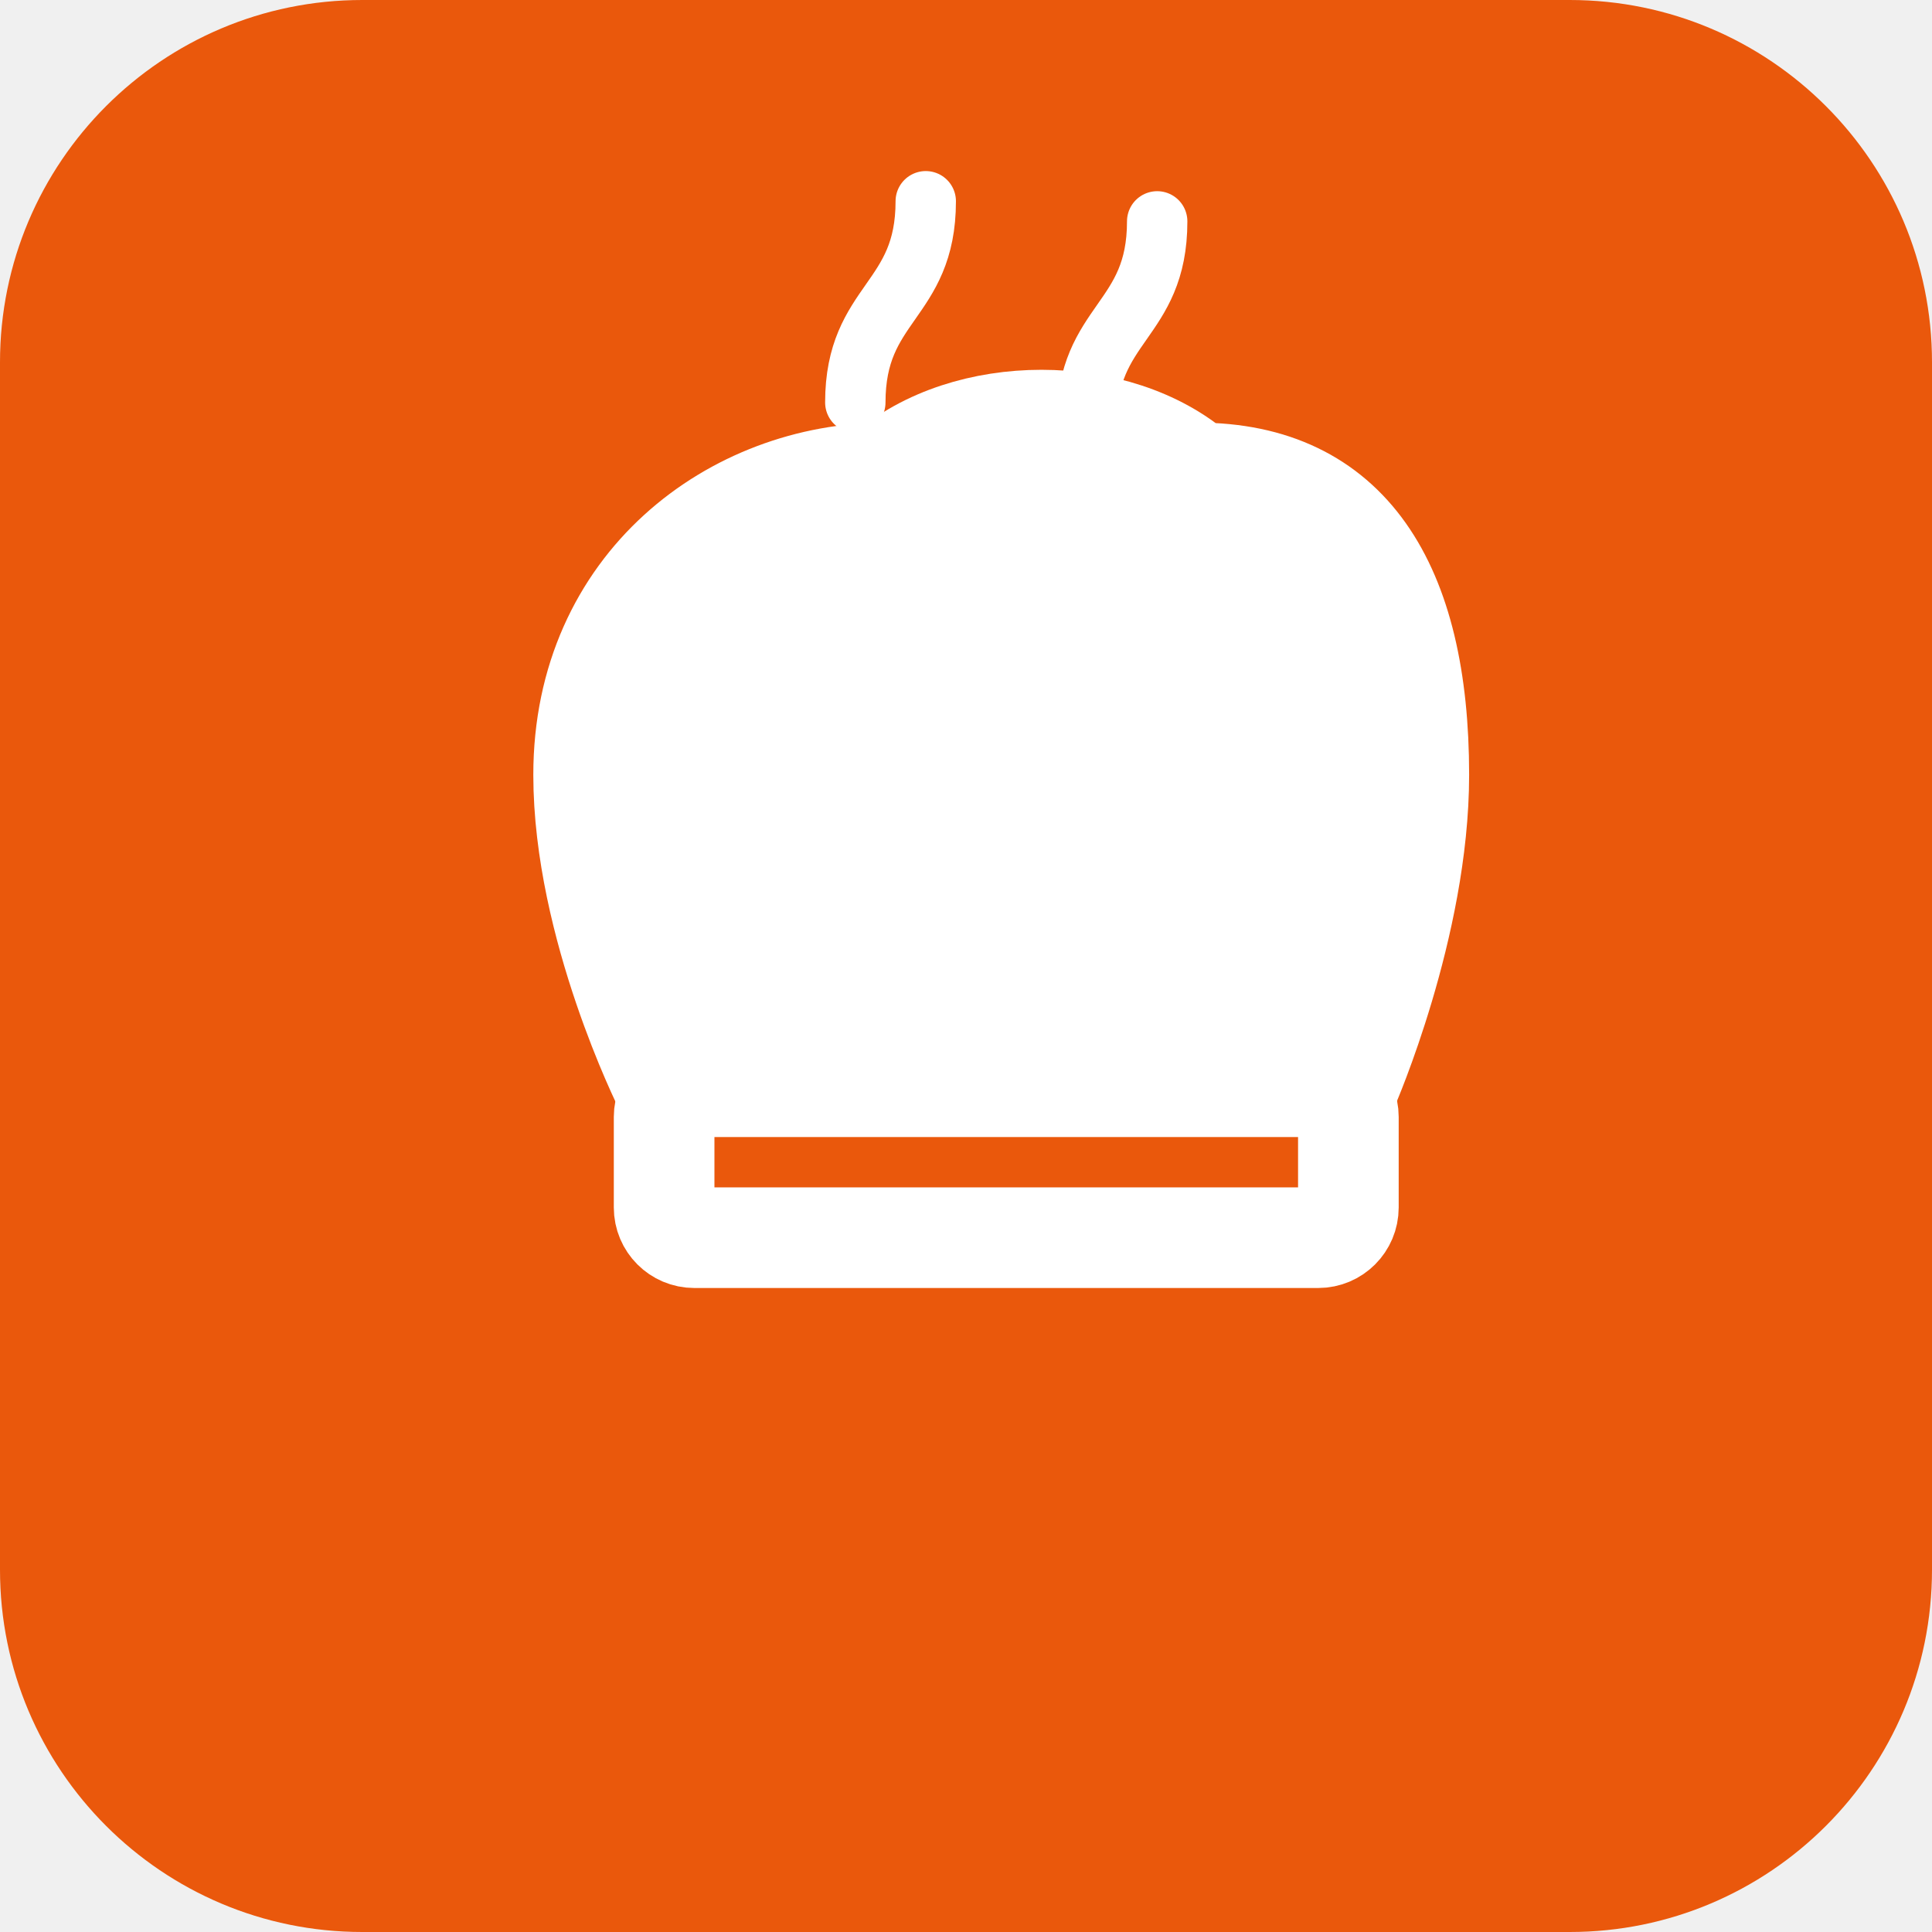
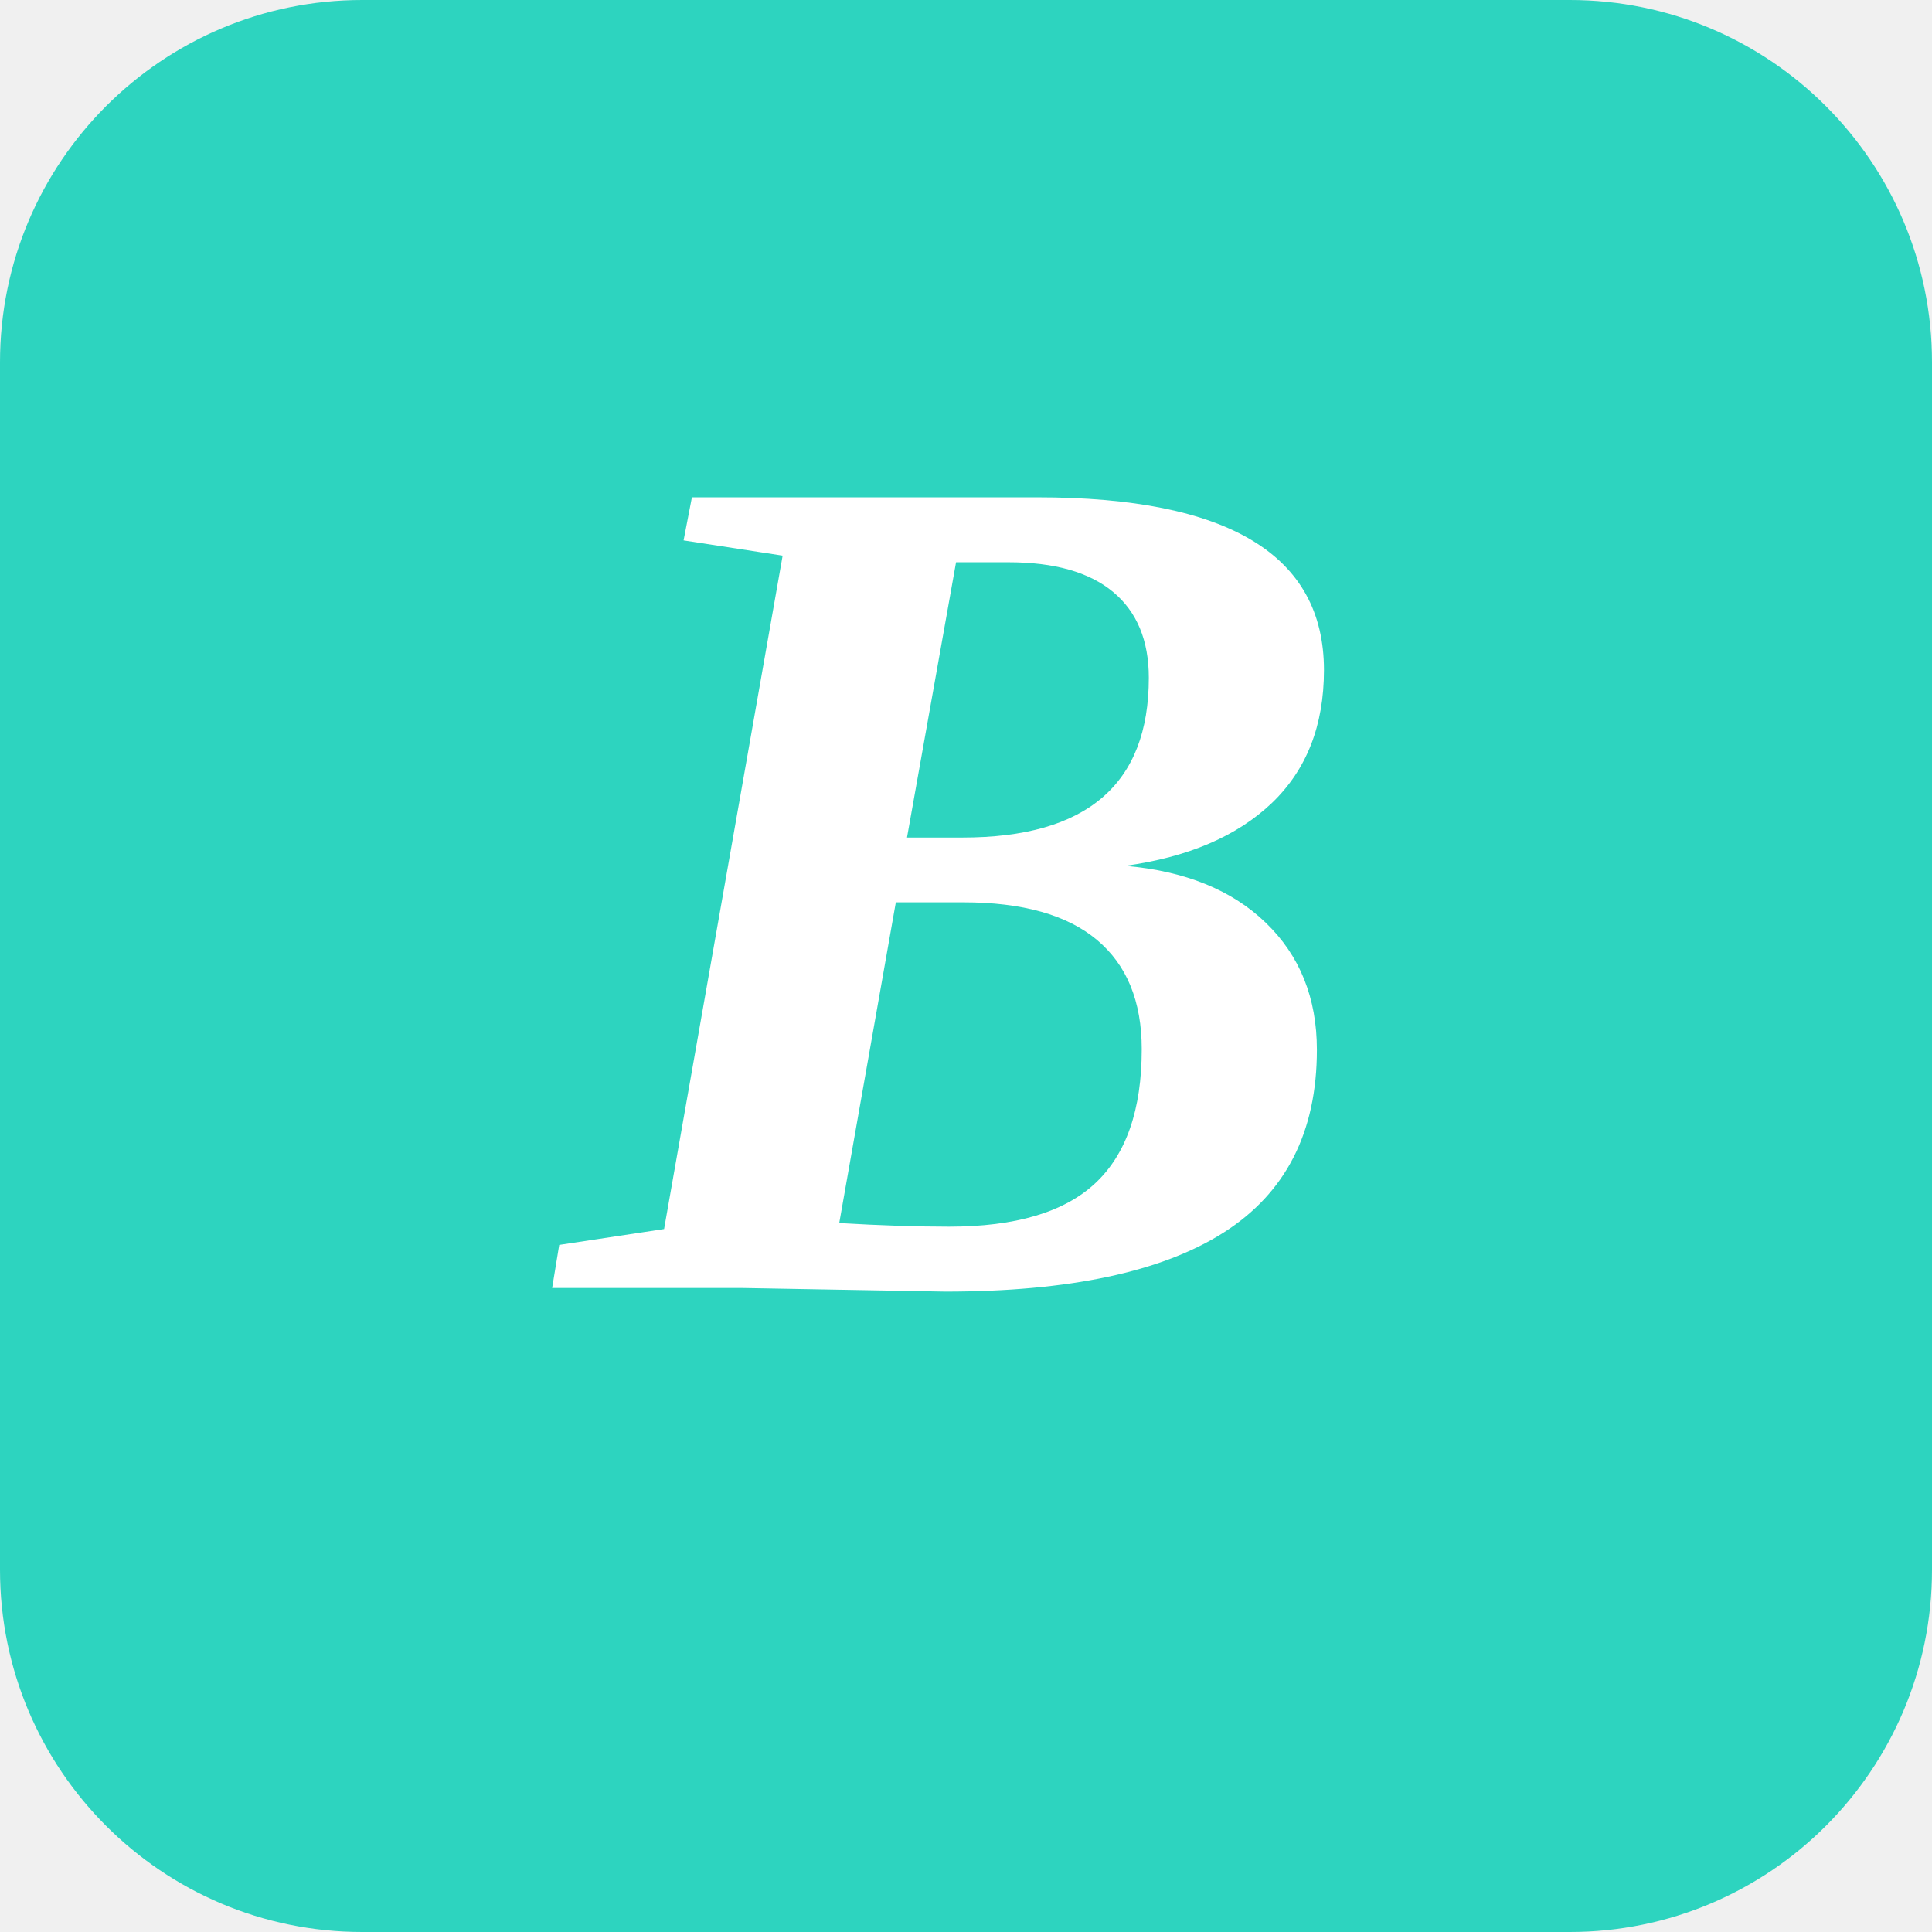
<svg xmlns="http://www.w3.org/2000/svg" viewBox="0 0 192 192">
-   <rect width="192" height="192" rx="36" fill="#ea580c" />
-   <g transform="translate(96,100)" fill="none" stroke="#fff" stroke-width="10" stroke-linecap="round" stroke-linejoin="round">
-     <path d="M-30,8 C-30,8 -38,-8 -38,-23 C-38,-42 -23,-53 -8,-53 C0,-60 15,-60 23,-53 C38,-53 45,-42 45,-23 C45,-8 38,8 38,8" fill="#fff" stroke="#fff" />
-     <line x1="-30" y1="8" x2="38" y2="8" />
-     <rect x="-30" y="8" width="68" height="15" rx="3" fill="#ea580c" stroke="#fff" />
-     <path d="M-11,-60 C-11,-70 -4,-70 -4,-80" stroke="#fff" stroke-width="6" fill="none" />
-     <path d="M12,-58 C12,-68 19,-68 19,-78" stroke="#fff" stroke-width="6" fill="none" />
-   </g>
+   <rect width="192" height="192" rx="36" fill="#2dd4bf" />
+   <text x="96" y="128" font-family="Georgia, 'Times New Roman', serif" font-size="120" font-weight="bold" font-style="italic" fill="white" text-anchor="middle">B</text>
</svg>
